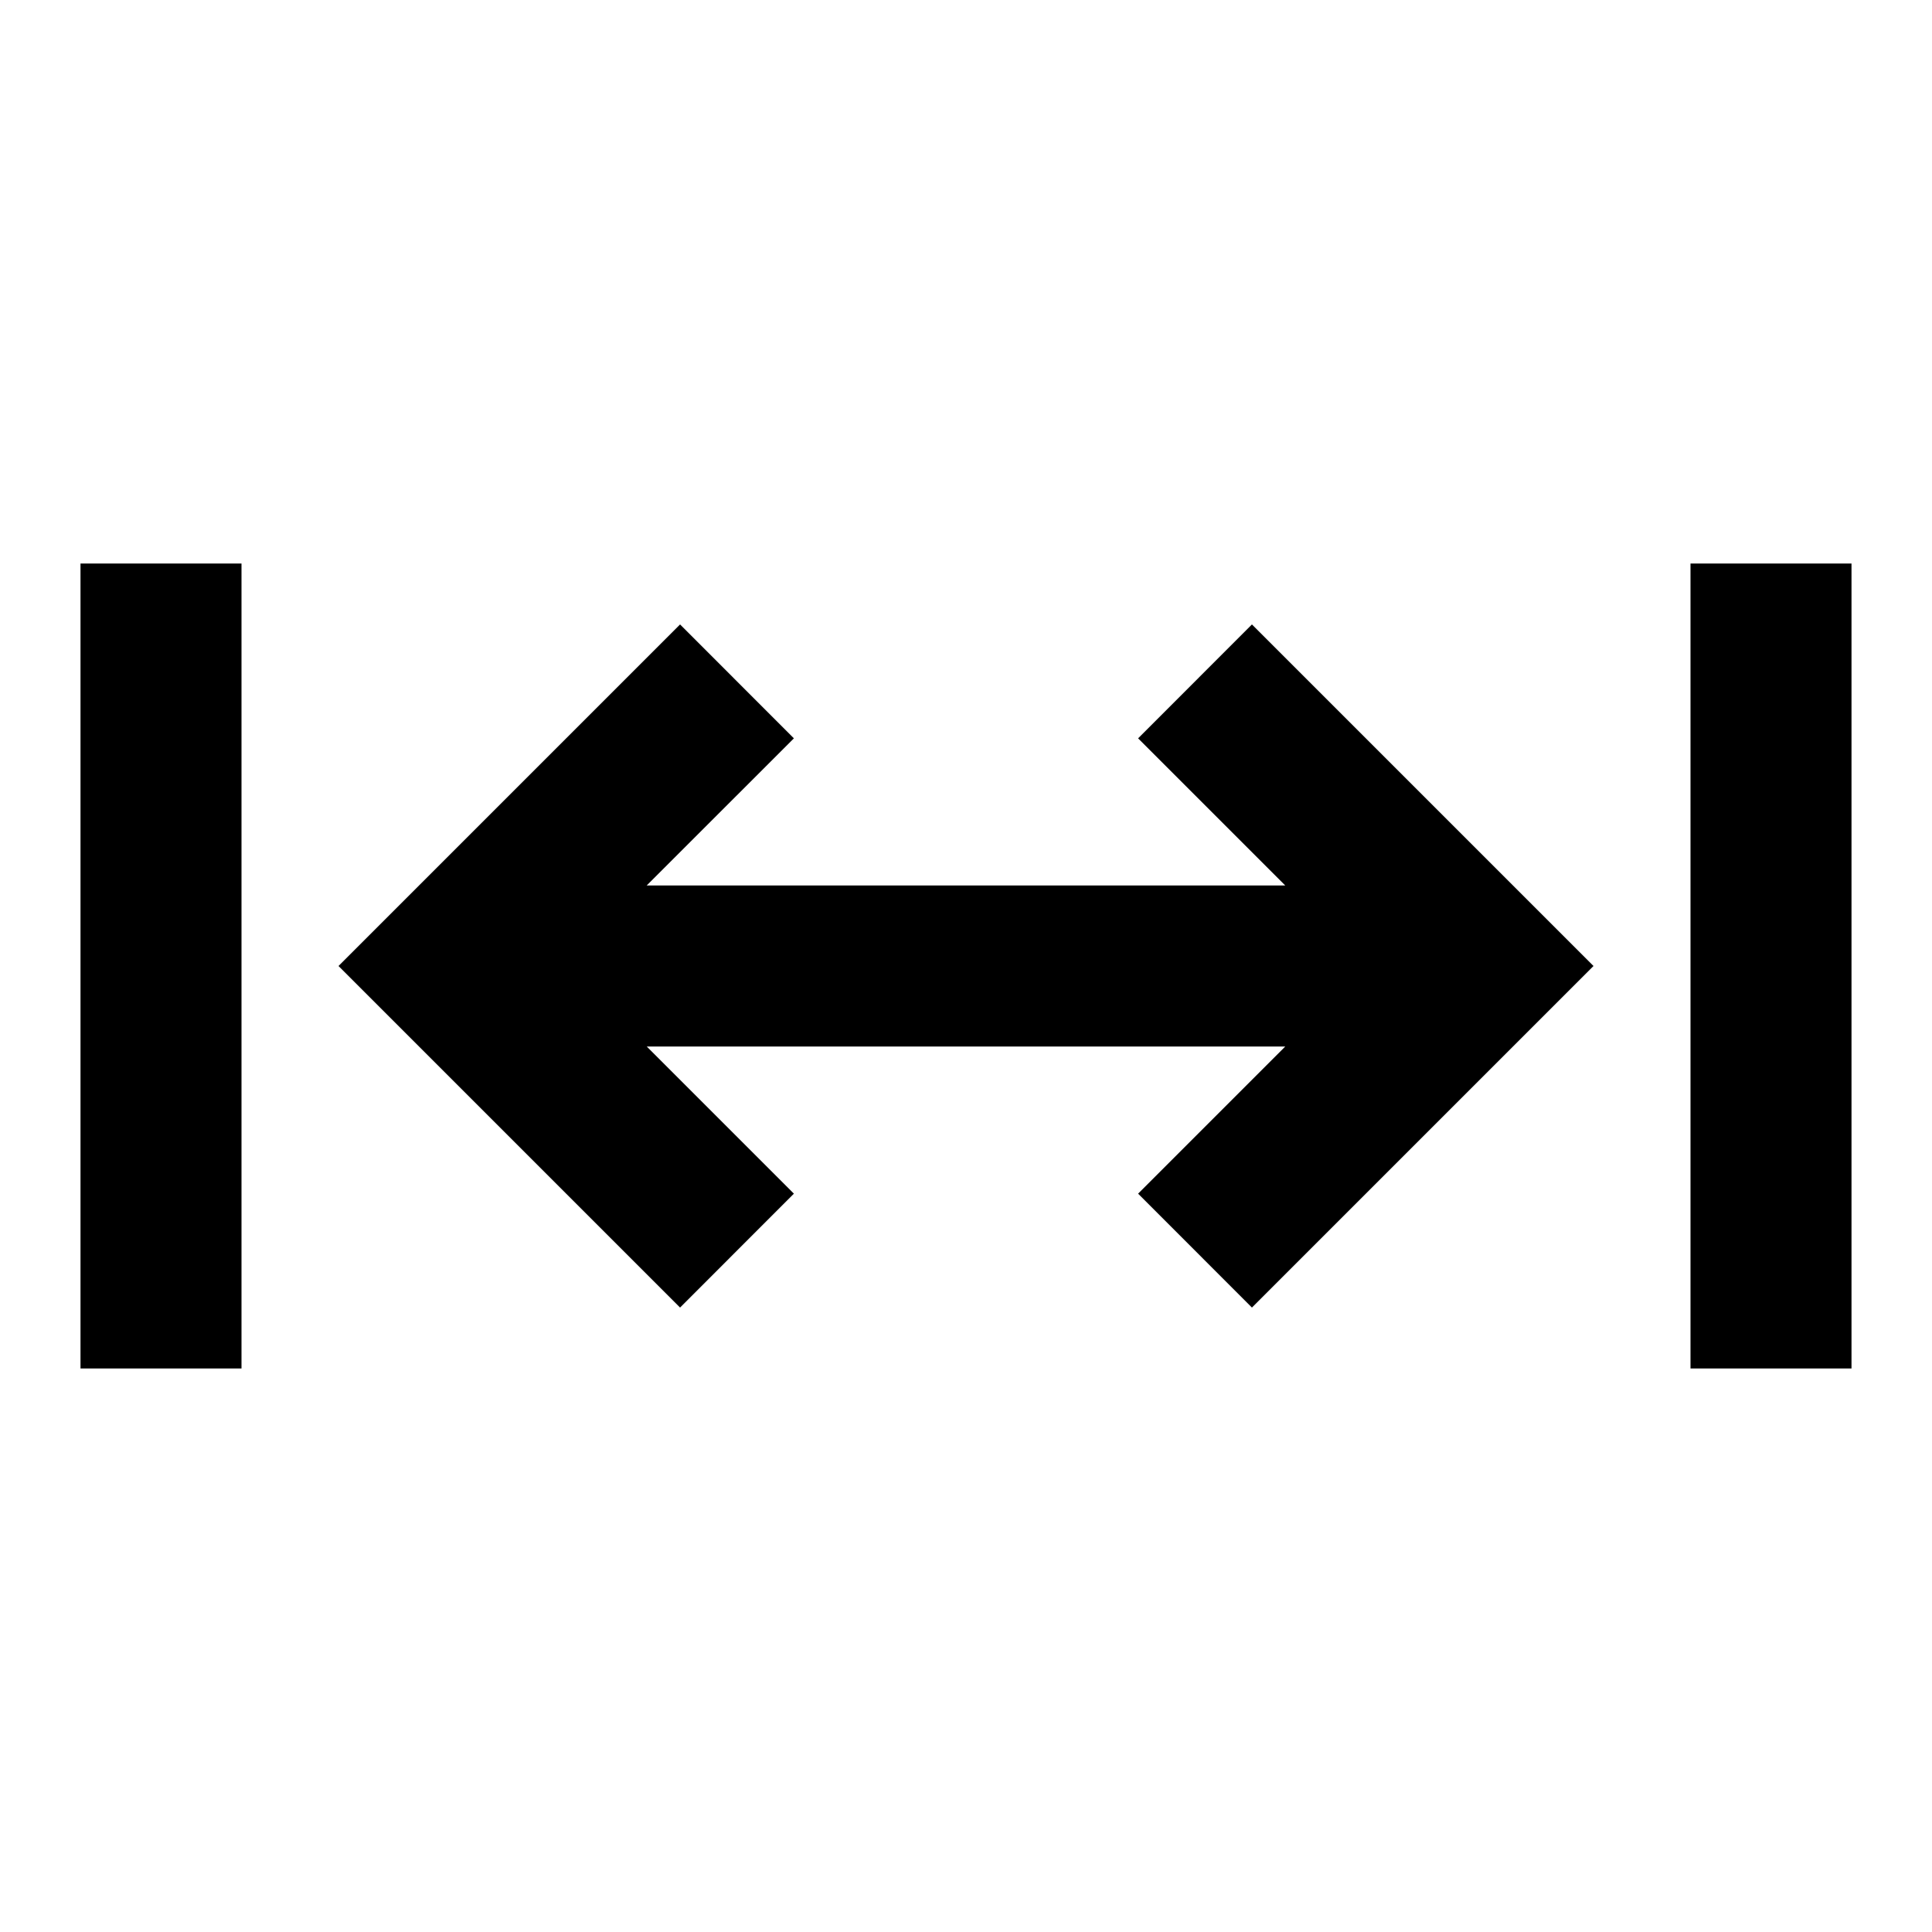
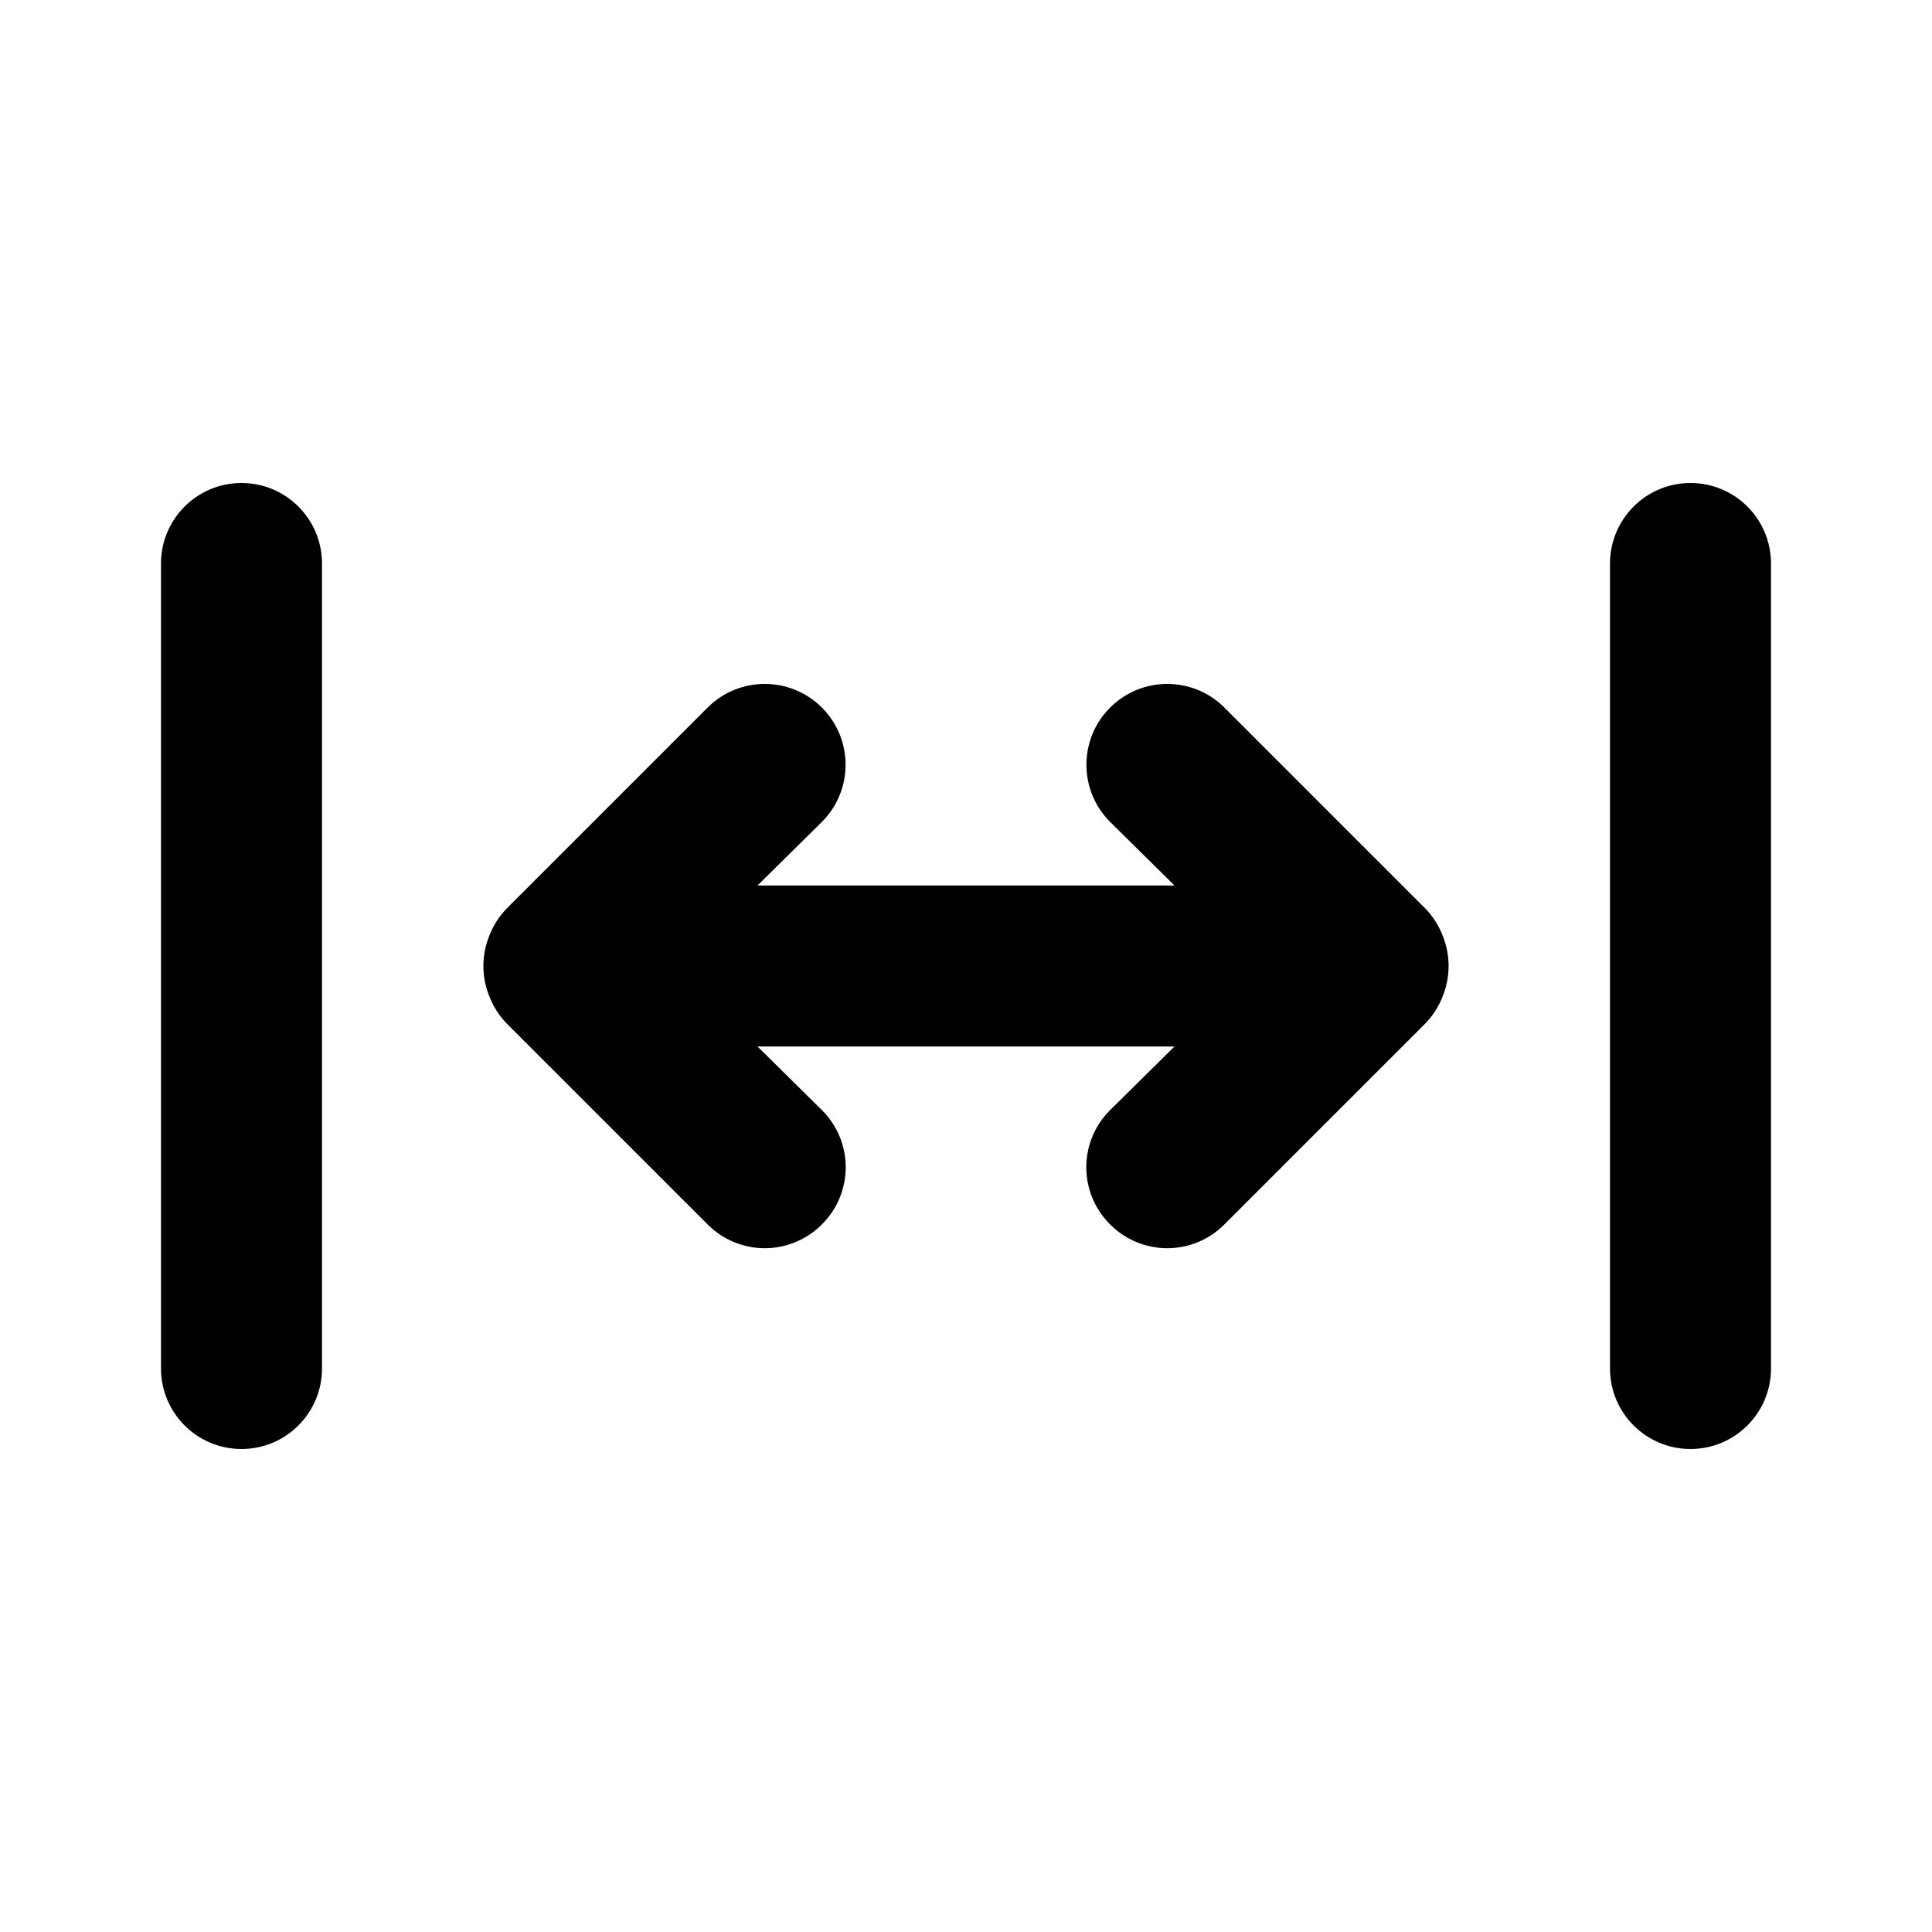
<svg xmlns="http://www.w3.org/2000/svg" width="32" height="32" viewBox="0 0 24 24">
-   <path fill="currentColor" d="M1 7h2v10H1V7Zm7.448.757l1.414 1.415L8.033 11h7.933l-1.828-1.828l1.414-1.415L19.795 12l-4.243 4.243l-1.414-1.415L15.966 13H8.034l1.828 1.828l-1.414 1.415L4.205 12l4.243-4.243ZM23 7h-2v10h2V7Z" />
+   <path fill="currentColor" d="m17.71 11.29l-2.5-2.5a1 1 0 0 0-1.42 1.42l.8.79H9.41l.8-.79a1 1 0 0 0-1.42-1.42l-2.5 2.5a1 1 0 0 0-.21.33a1 1 0 0 0 0 .76a1 1 0 0 0 .21.33l2.5 2.5a1 1 0 0 0 1.42 0a1 1 0 0 0 0-1.42l-.8-.79h5.18l-.8.79a1 1 0 0 0 0 1.42a1 1 0 0 0 1.42 0l2.5-2.5a1 1 0 0 0 .21-.33a1 1 0 0 0 0-.76a1 1 0 0 0-.21-.33ZM3 6a1 1 0 0 0-1 1v10a1 1 0 0 0 2 0V7a1 1 0 0 0-1-1Zm18 0a1 1 0 0 0-1 1v10a1 1 0 0 0 2 0V7a1 1 0 0 0-1-1Z" />
</svg>
